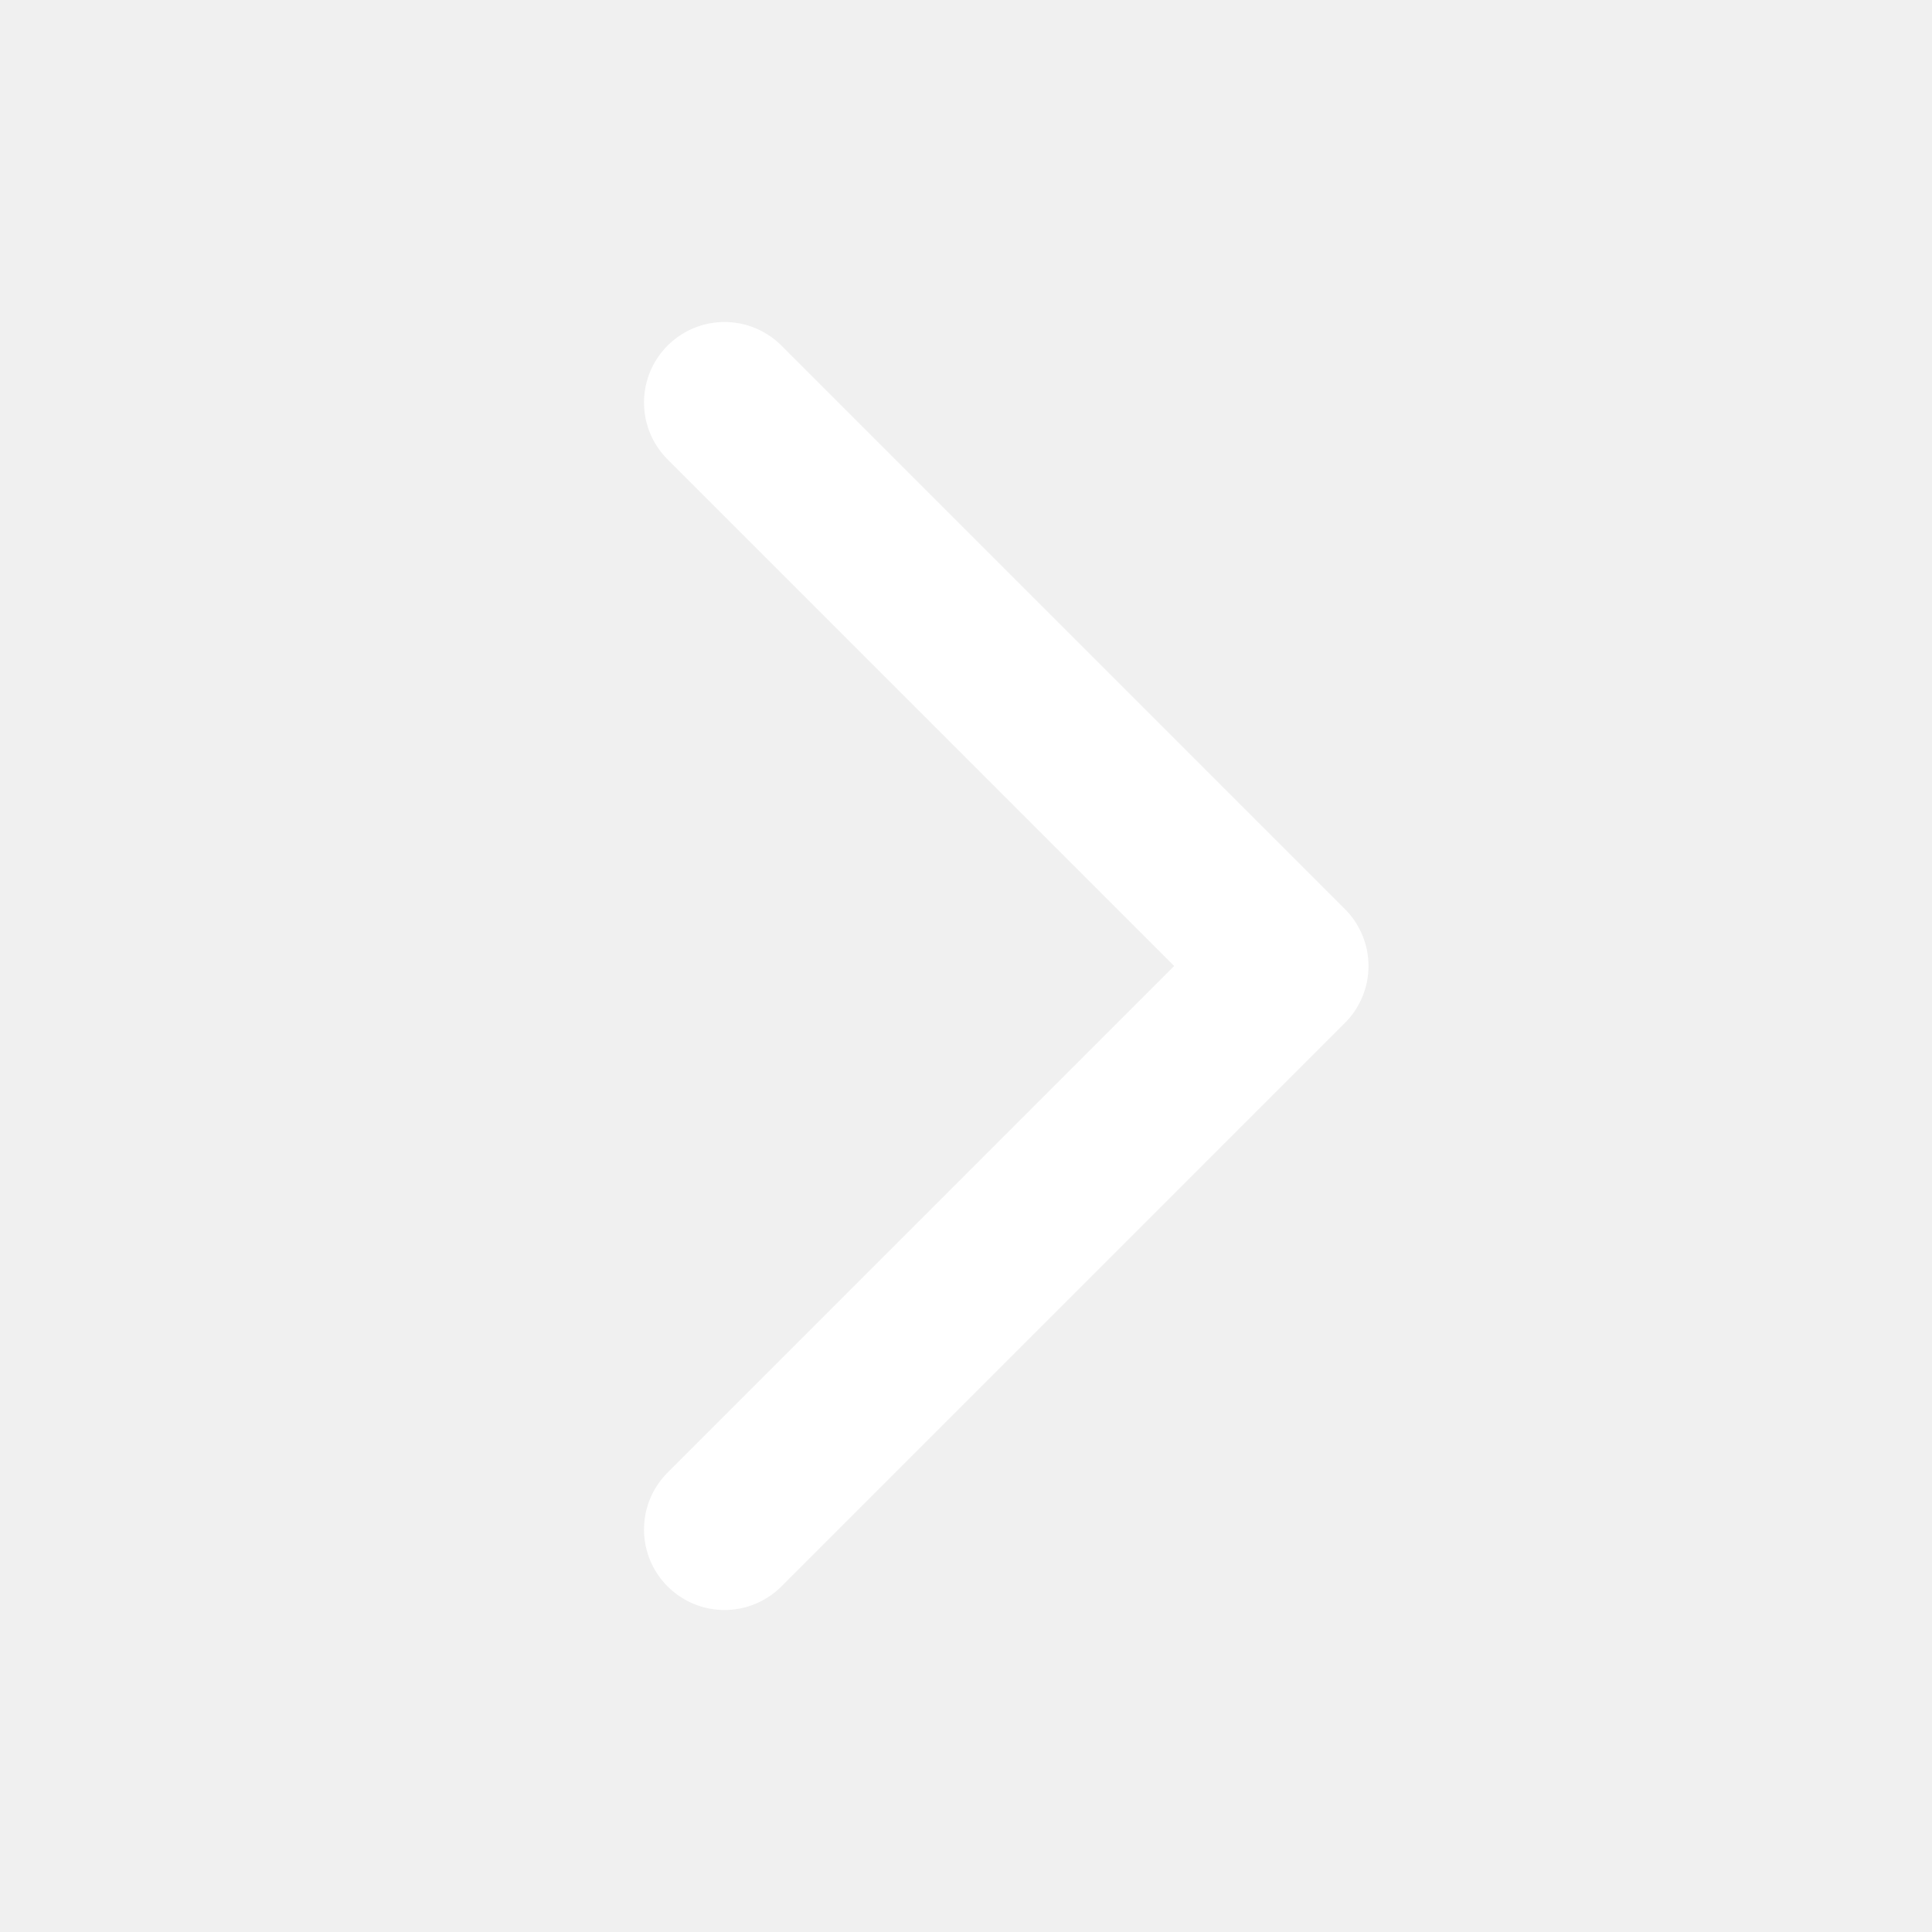
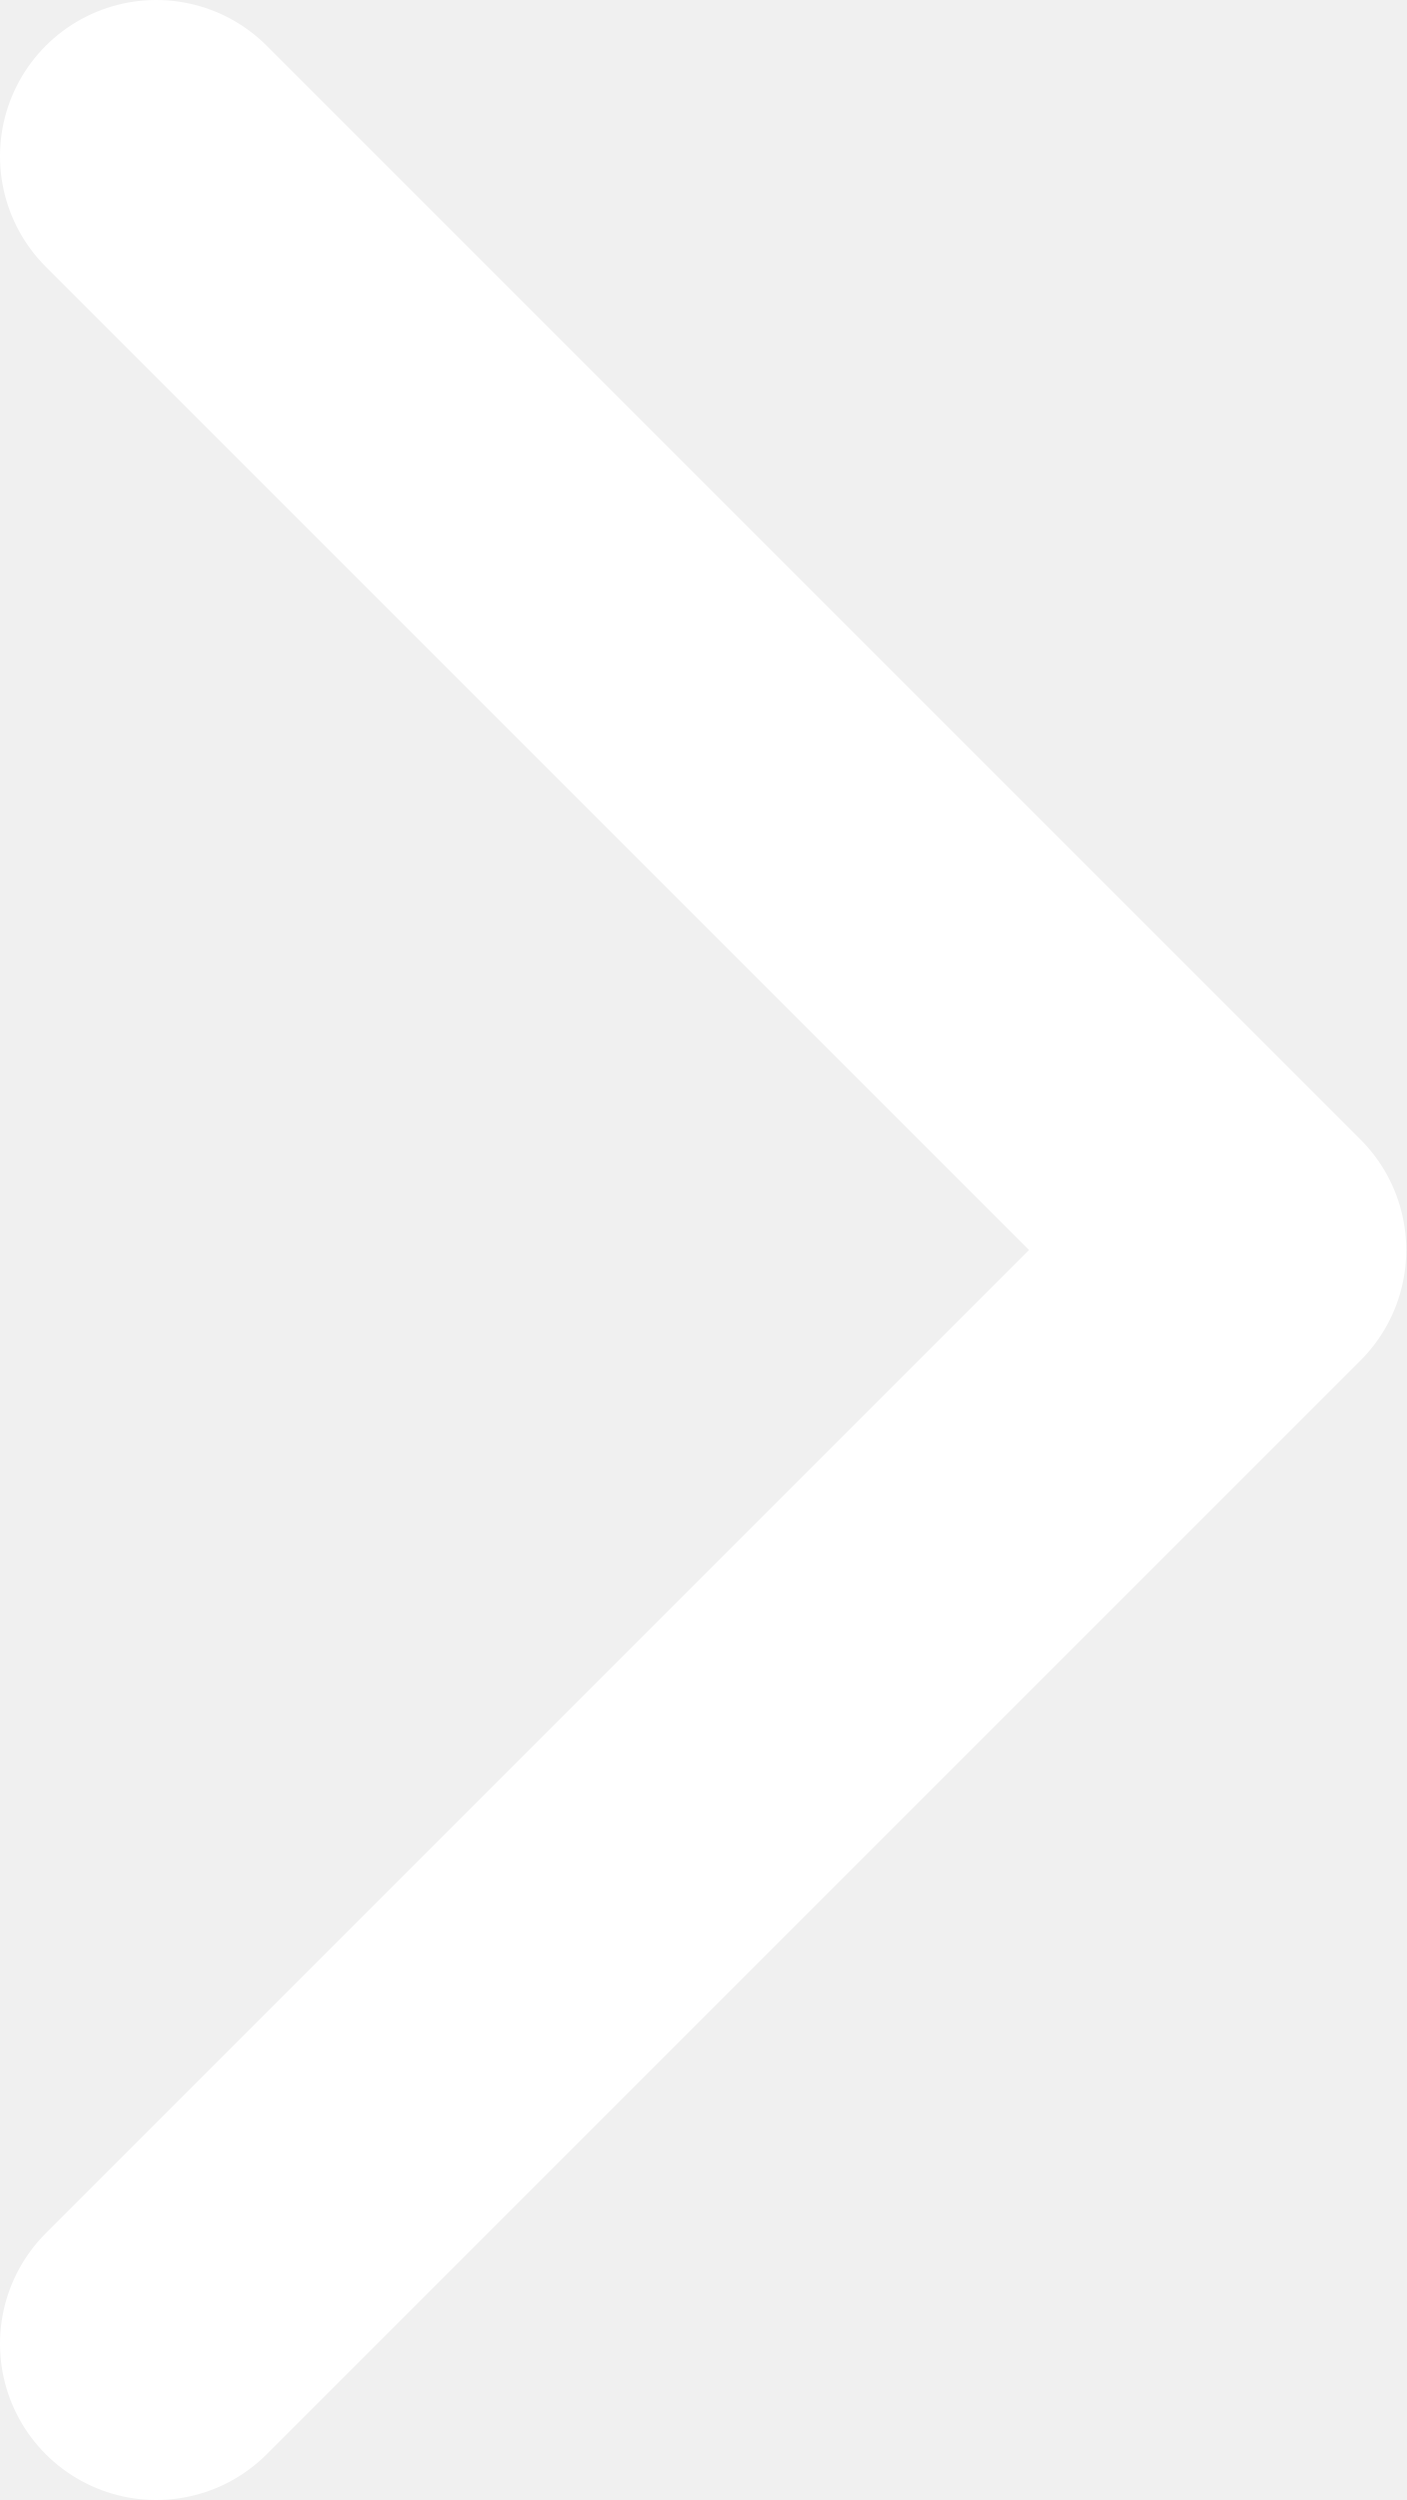
- <svg xmlns="http://www.w3.org/2000/svg" width="24" height="24" viewBox="0 0 24 24" fill="none">
-   <path d="M9 5L16 12L9 19" stroke="white" stroke-width="2" stroke-linecap="round" stroke-linejoin="round" />
+ <svg xmlns="http://www.w3.org/2000/svg" width="9" height="16" stroke="white" viewBox="0 0 9 16" fill="none">
+   <path d="M1 1L8 8L1 15" stroke-width="2" stroke-linecap="round" stroke-linejoin="round" />
</svg>
